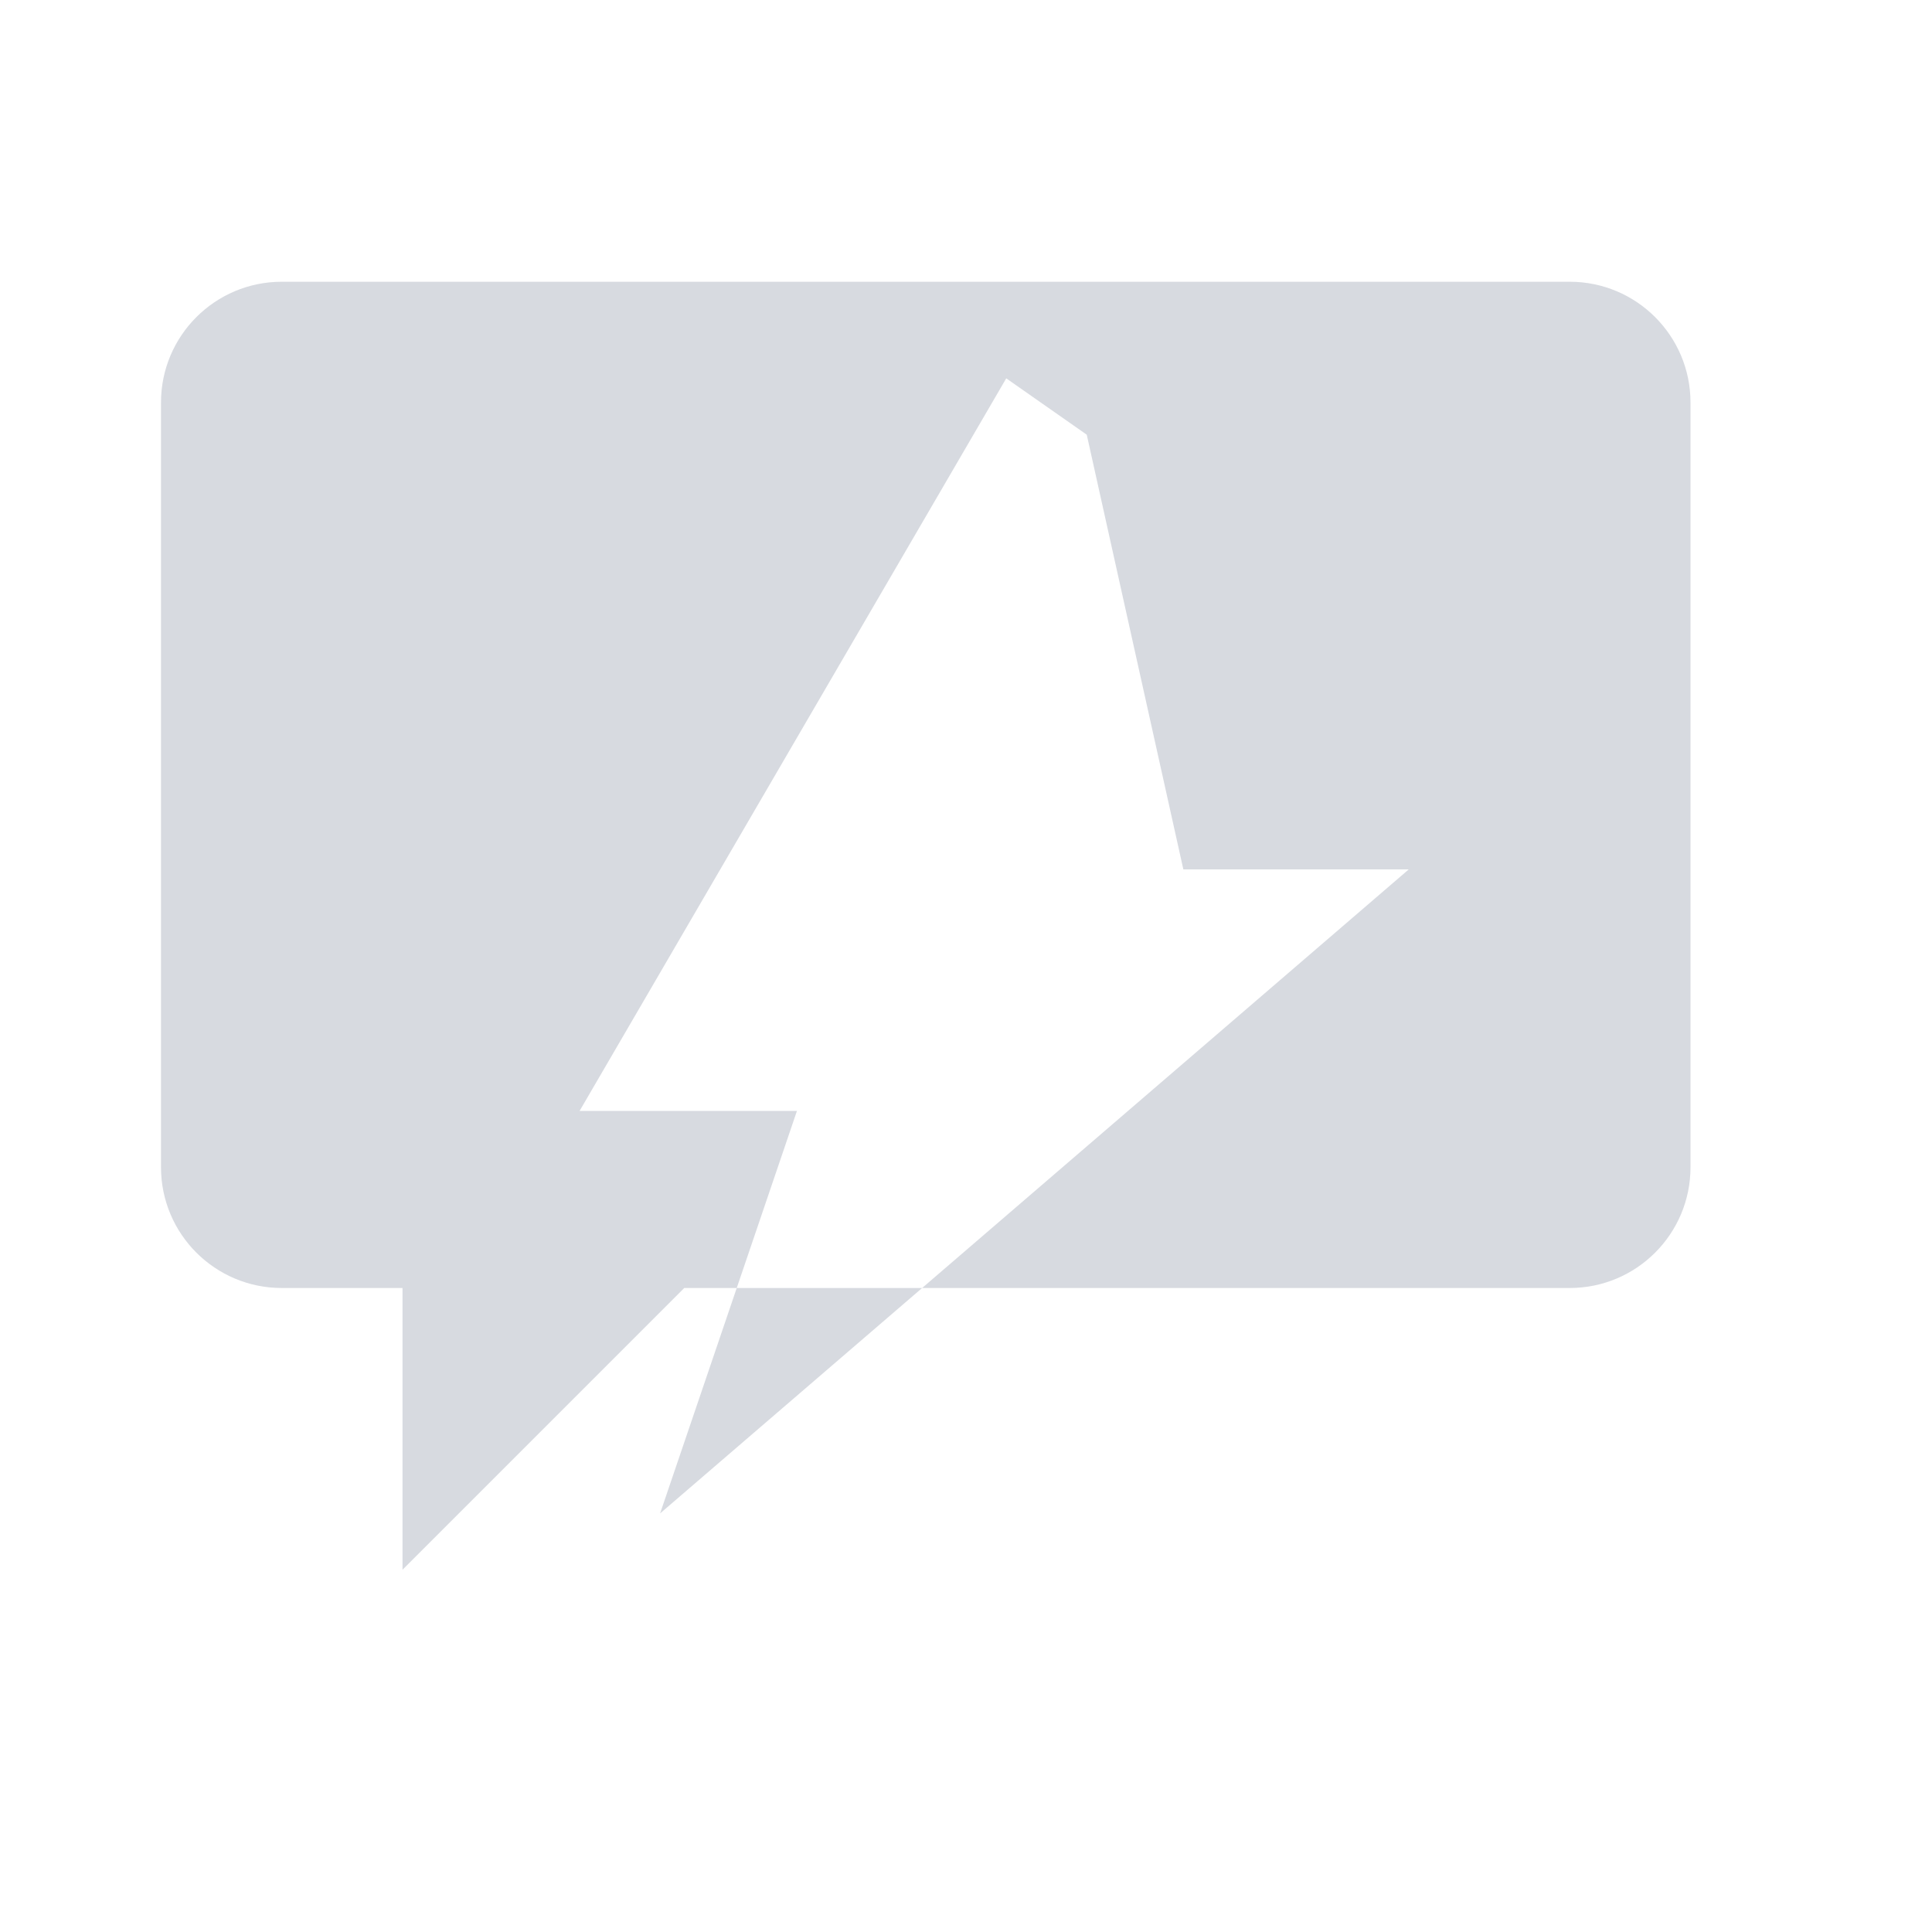
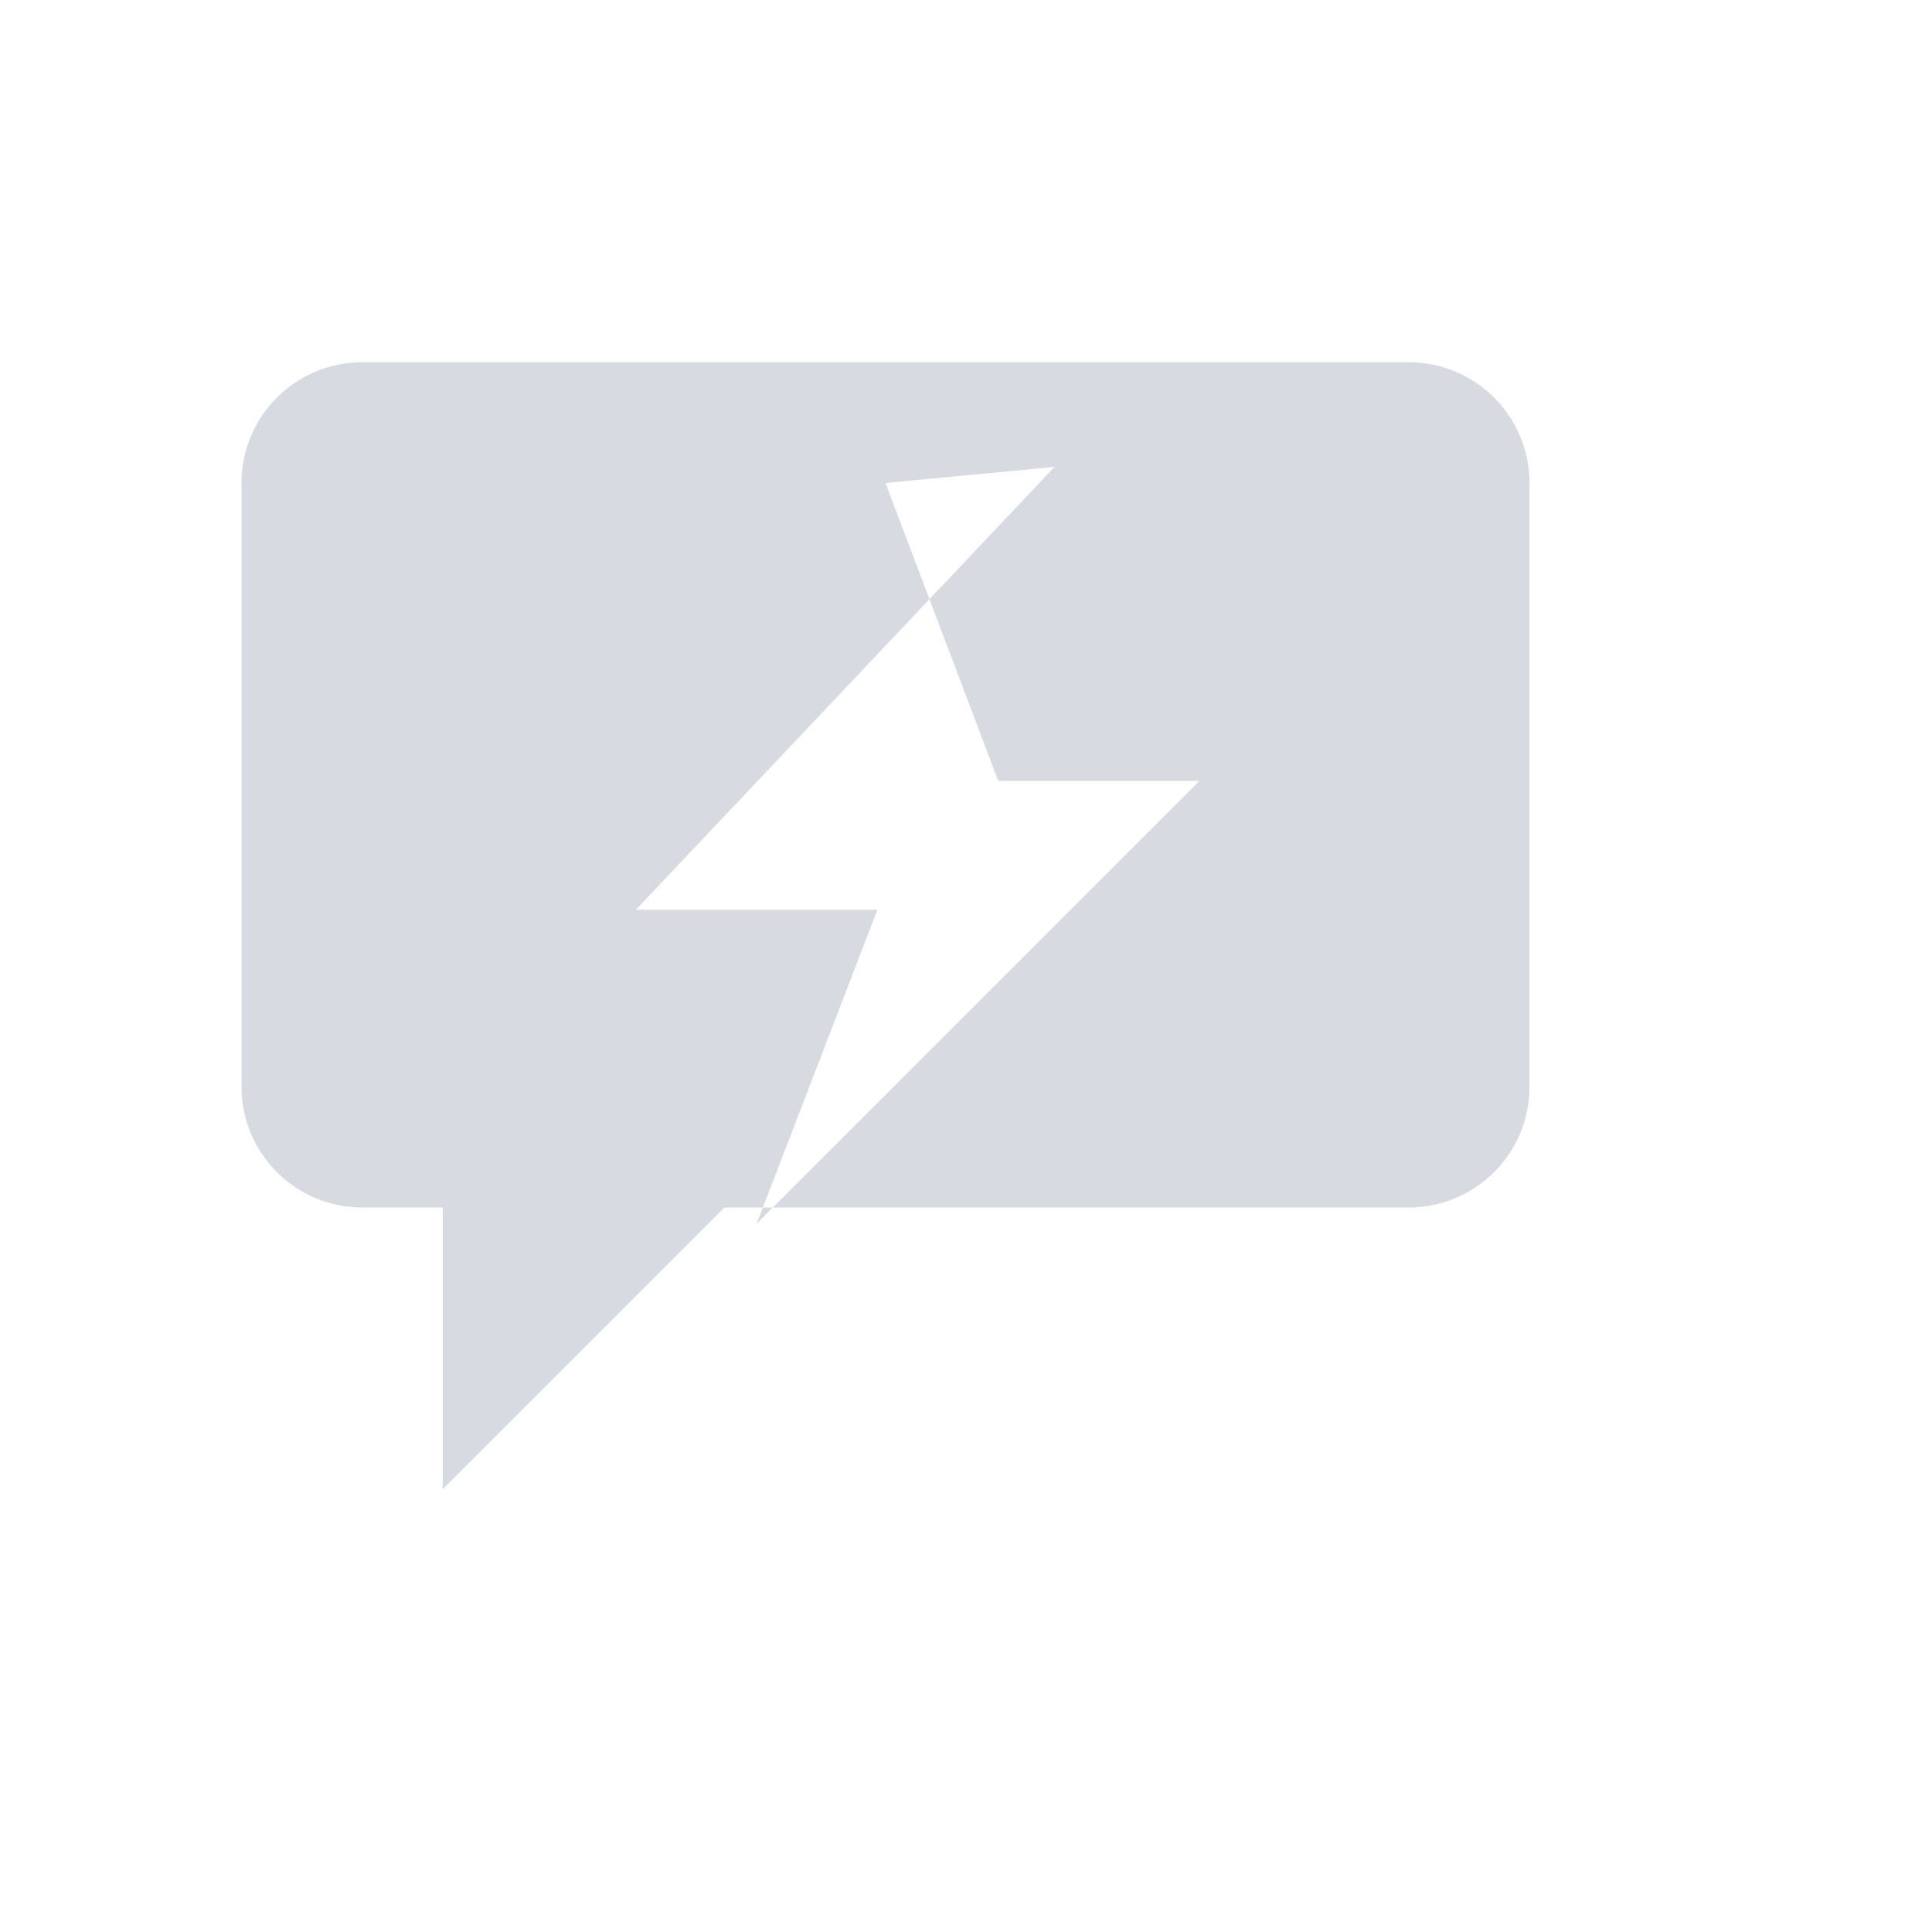
<svg xmlns="http://www.w3.org/2000/svg" width="24" height="24" viewBox="0 0 24 24">
-   <path fill="#d7dae0" fill-rule="evenodd" d="M2 3.5H19.5A1.5 1.5 0 0 1 21 5v9.5A1.5 1.5 0 0 1 19.5 16H8.5L5 19.5V16H3.5A1.5 1.5 0 0 1 2 14.5V5A1.5 1.5 0 0 1 3.5 3.5H2zm10.5 1.2L7.2 13.8h2.7l-1.7 5L17.5 10.8h-2.8l-1.2-5.4z" />
+   <path fill="#d7dae0" fill-rule="evenodd" d="       M4.5 4.5h13a1.5 1.5 0 0 1 1.5 1.5v7.5a1.5 1.5 0 0 1-1.5 1.5H9l-3.5 3.5V15H4.5A1.5 1.5 0 0 1 3 13.5V6A1.5 1.5 0 0 1 4.5 4.5z       M13.1 5.8 7.9 11.3h3l-1.5 3.9 5.5-5.5h-2.5l-1.4-3.7z     " />
</svg>
